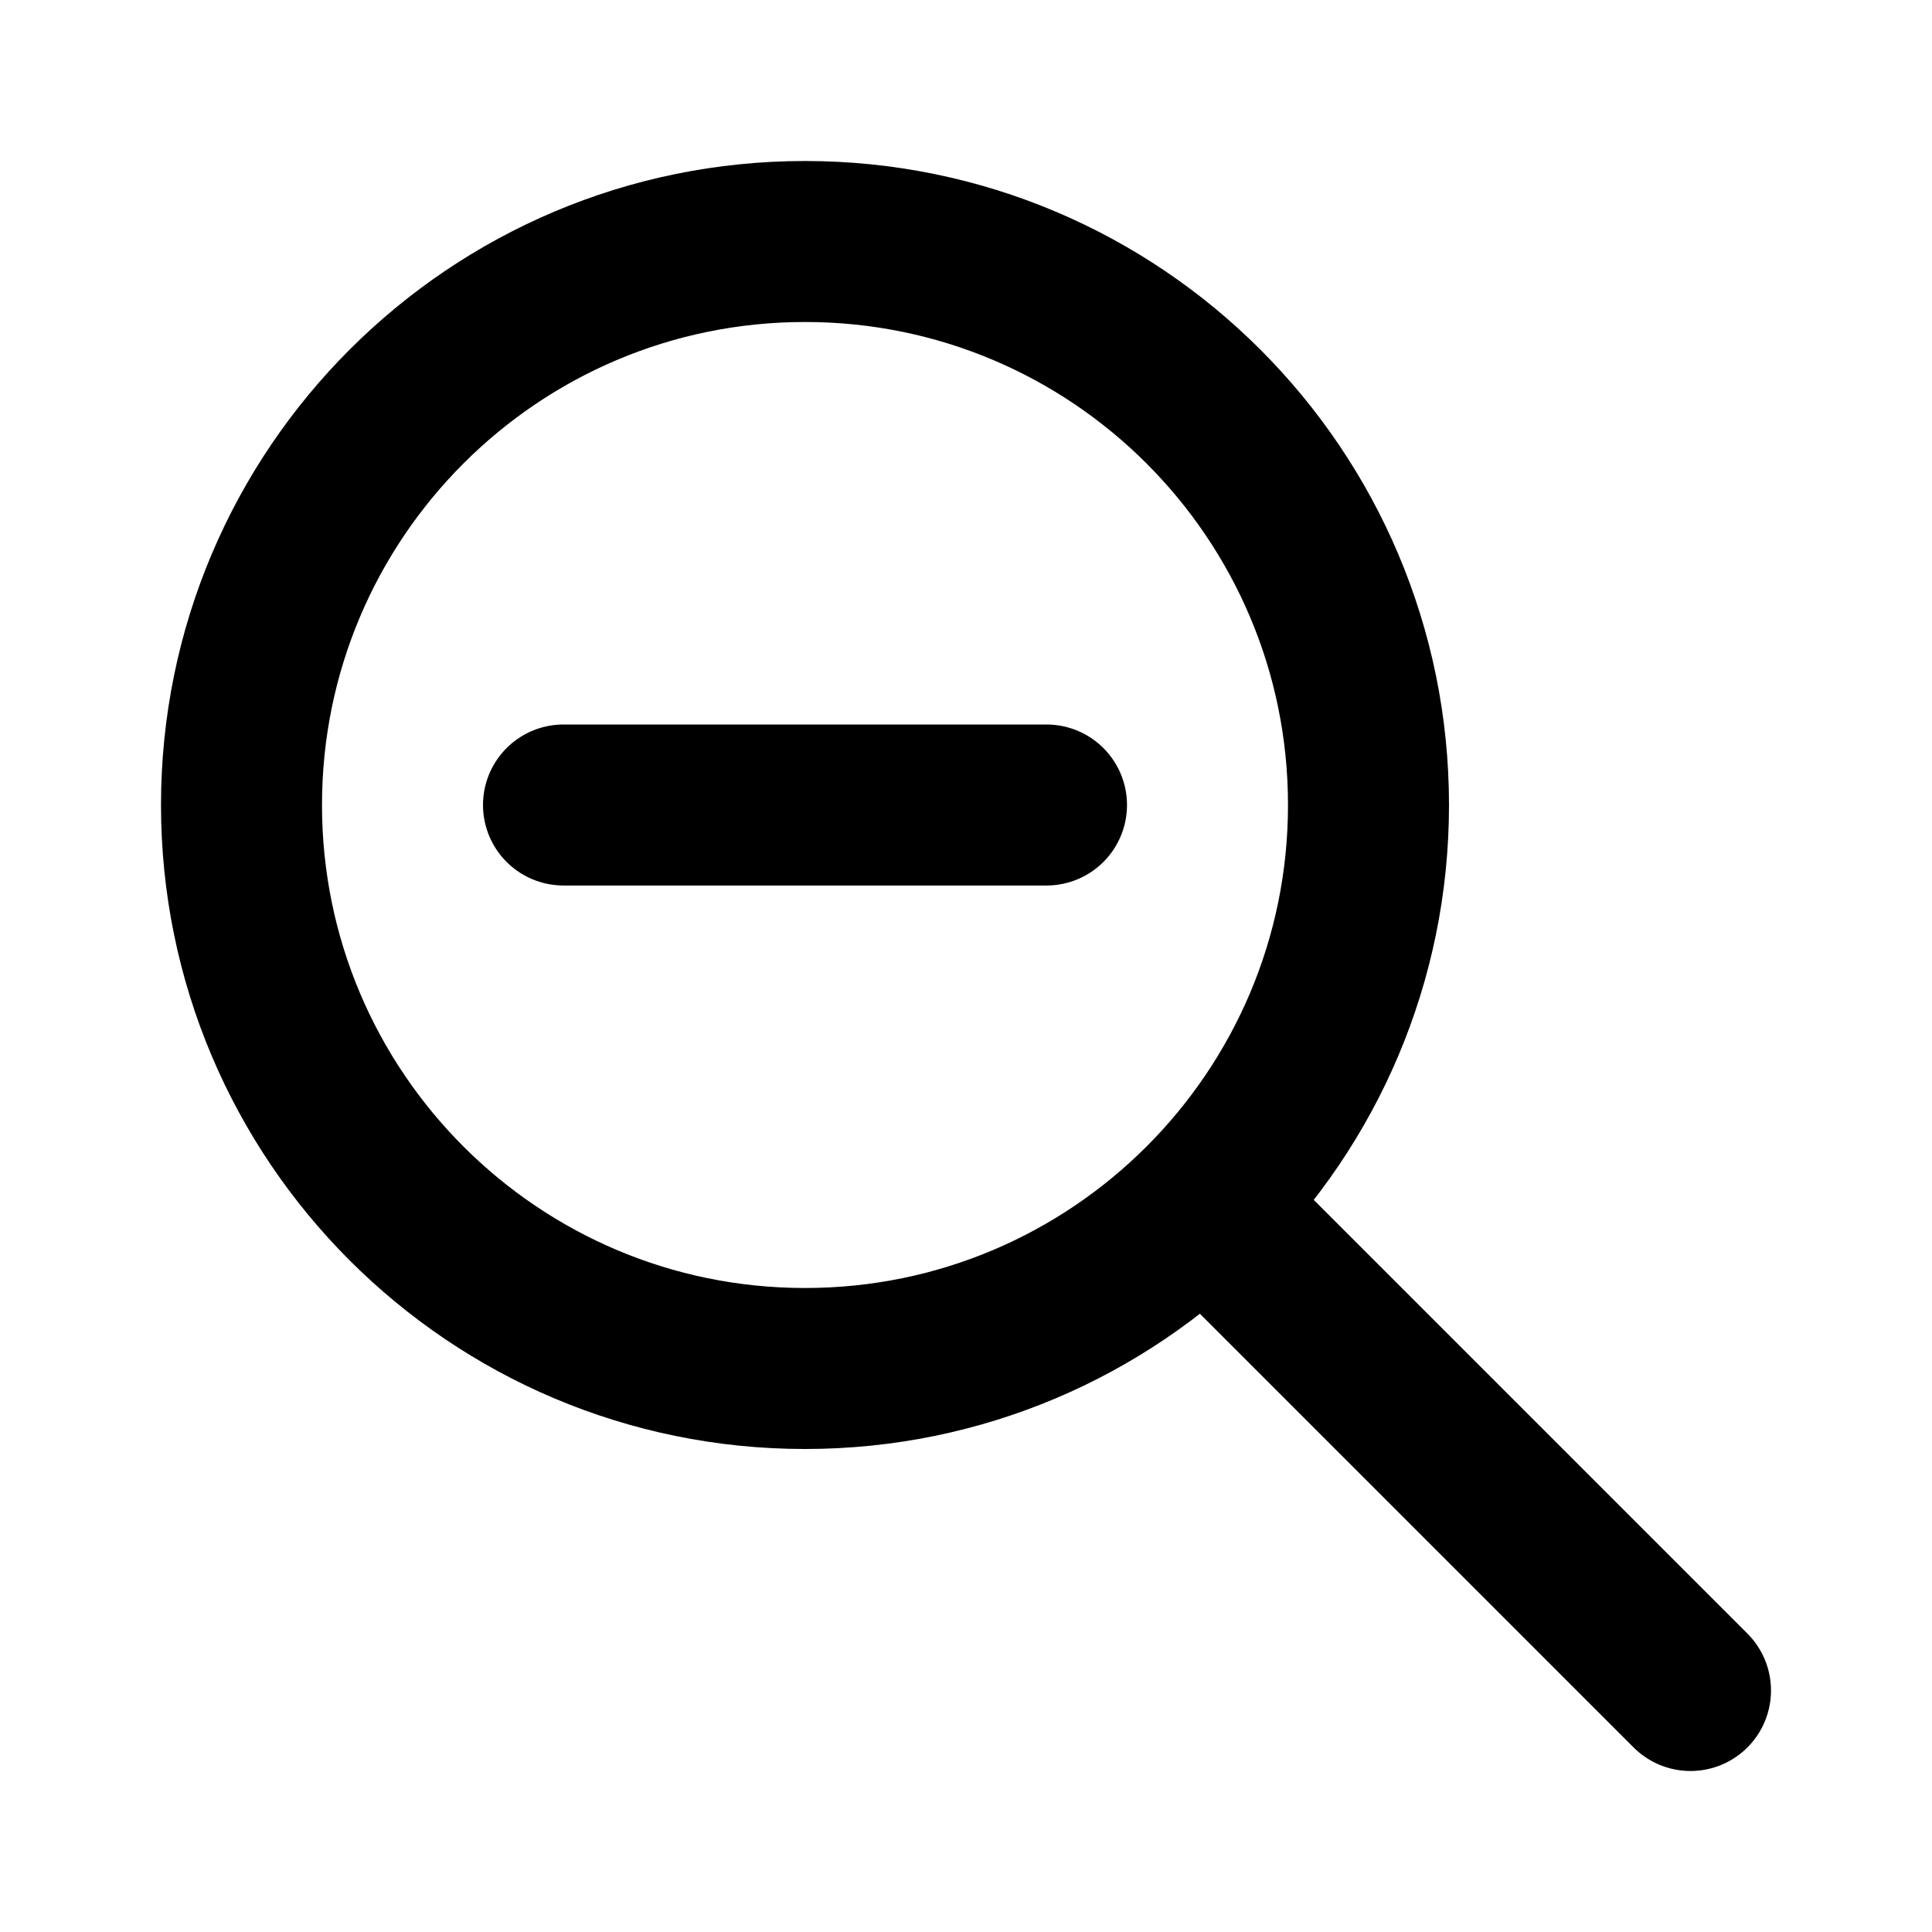
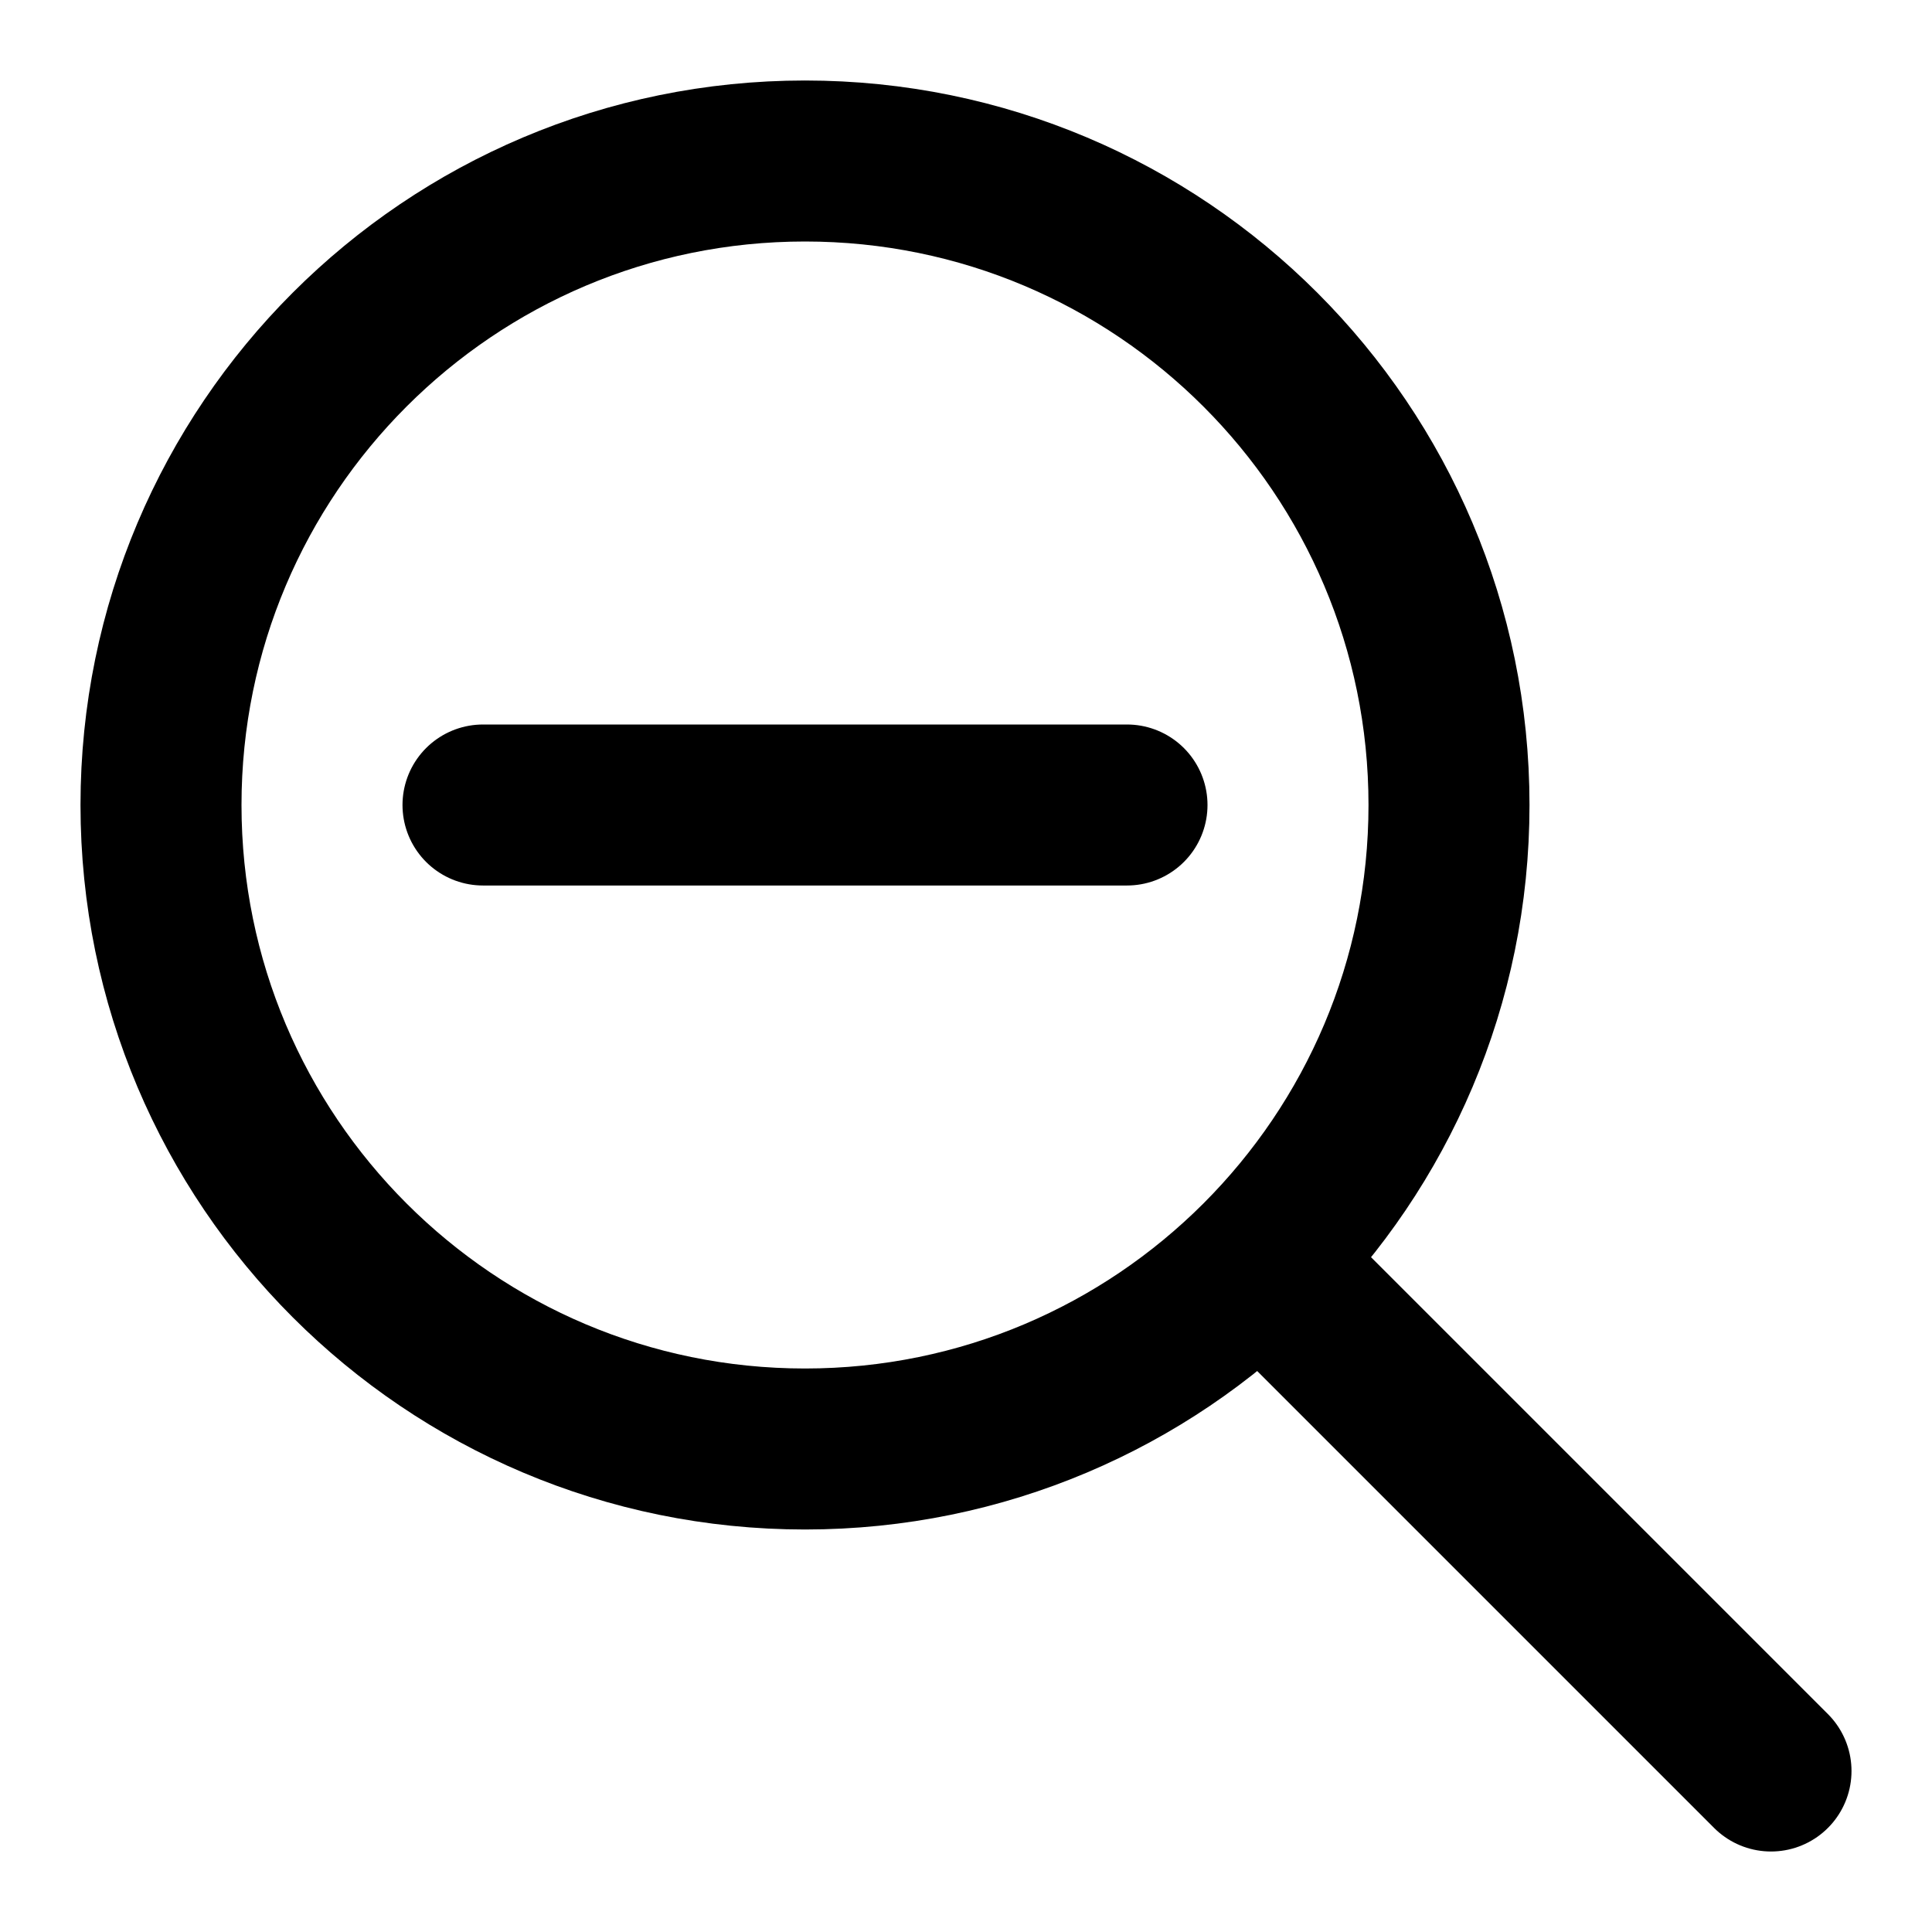
<svg xmlns="http://www.w3.org/2000/svg" width="24" height="24" viewBox="0 0 24 24" fill="none" stroke="currentColor" stroke-width="2" stroke-linecap="round" stroke-linejoin="round">
-   <path d="M17 10C17 13.866 13.866 17 10 17C6.134 17 3 13.866 3 10C3 6.134 6.134 3 10 3C13.866 3 17 6.134 17 10ZM15 15L21 21M7 10L13 10" />
+   <path d="M18 10C18 14.418 14.418 18 10 18C5.582 18 2 14.418 2 10C2 5.582 5.582 2 10 2C14.418 2 18 5.582 18 10ZM15.657 15.657L22 22M6 10L14 10" />
</svg>
